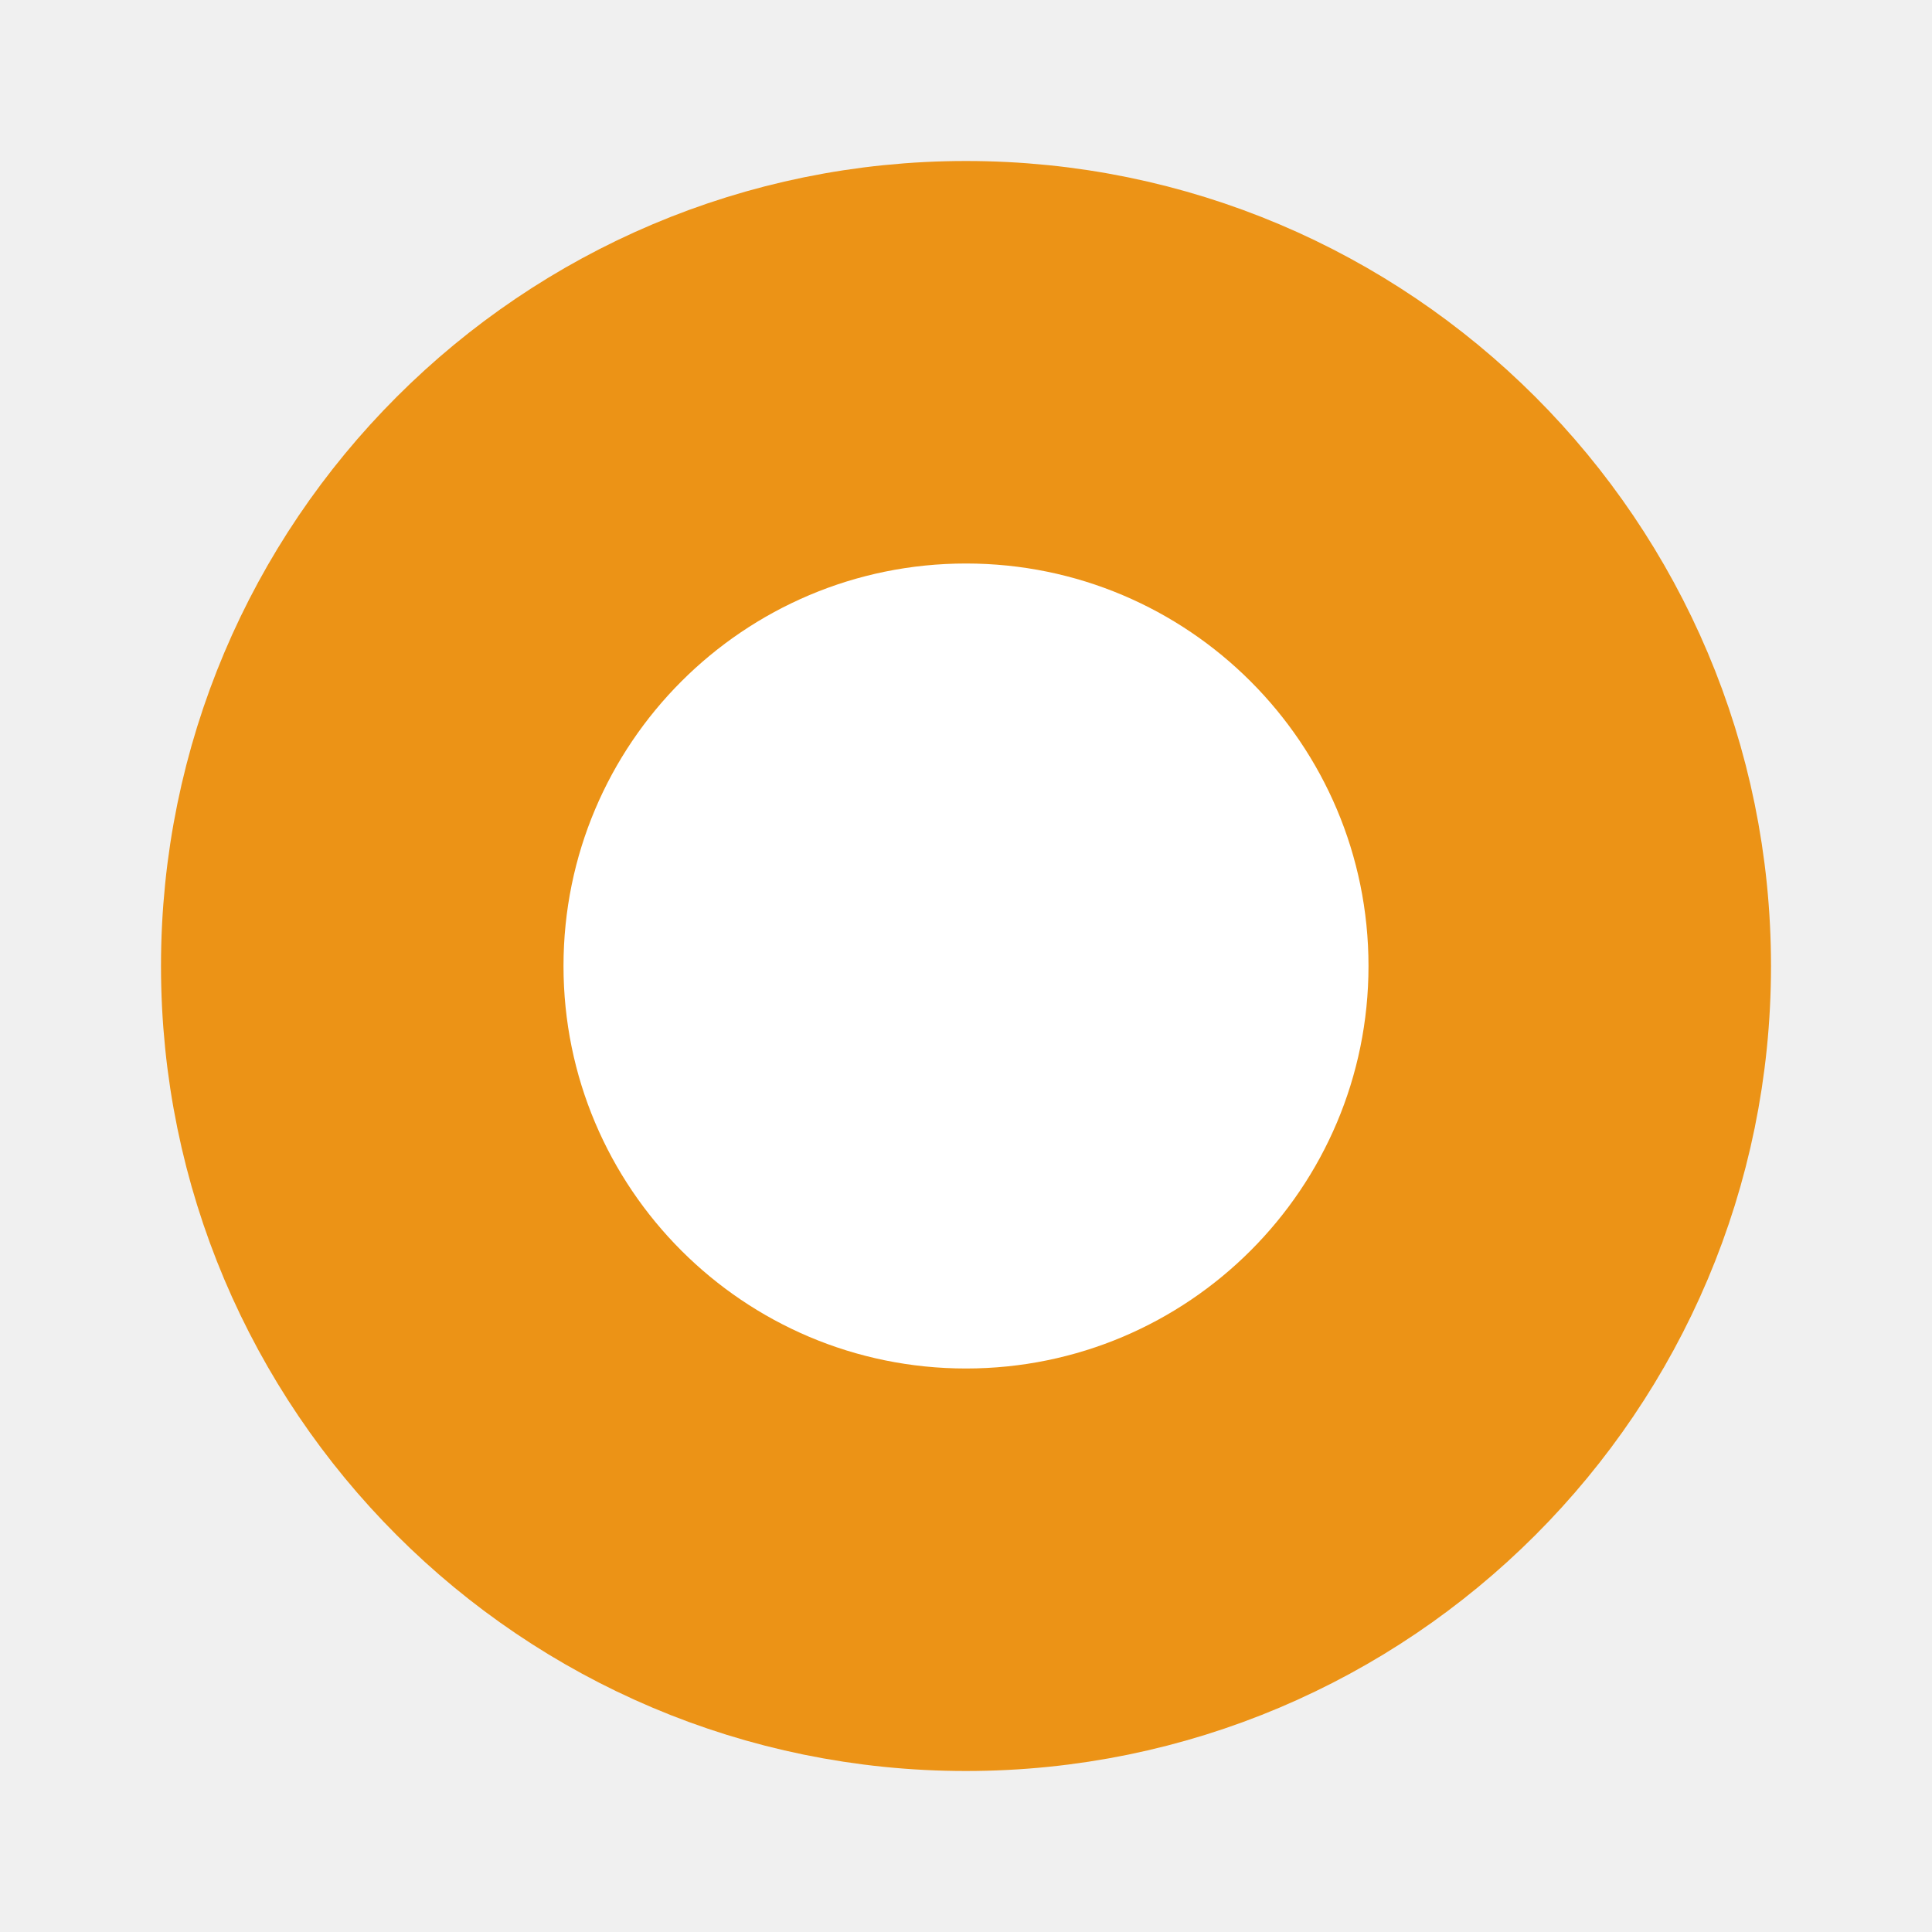
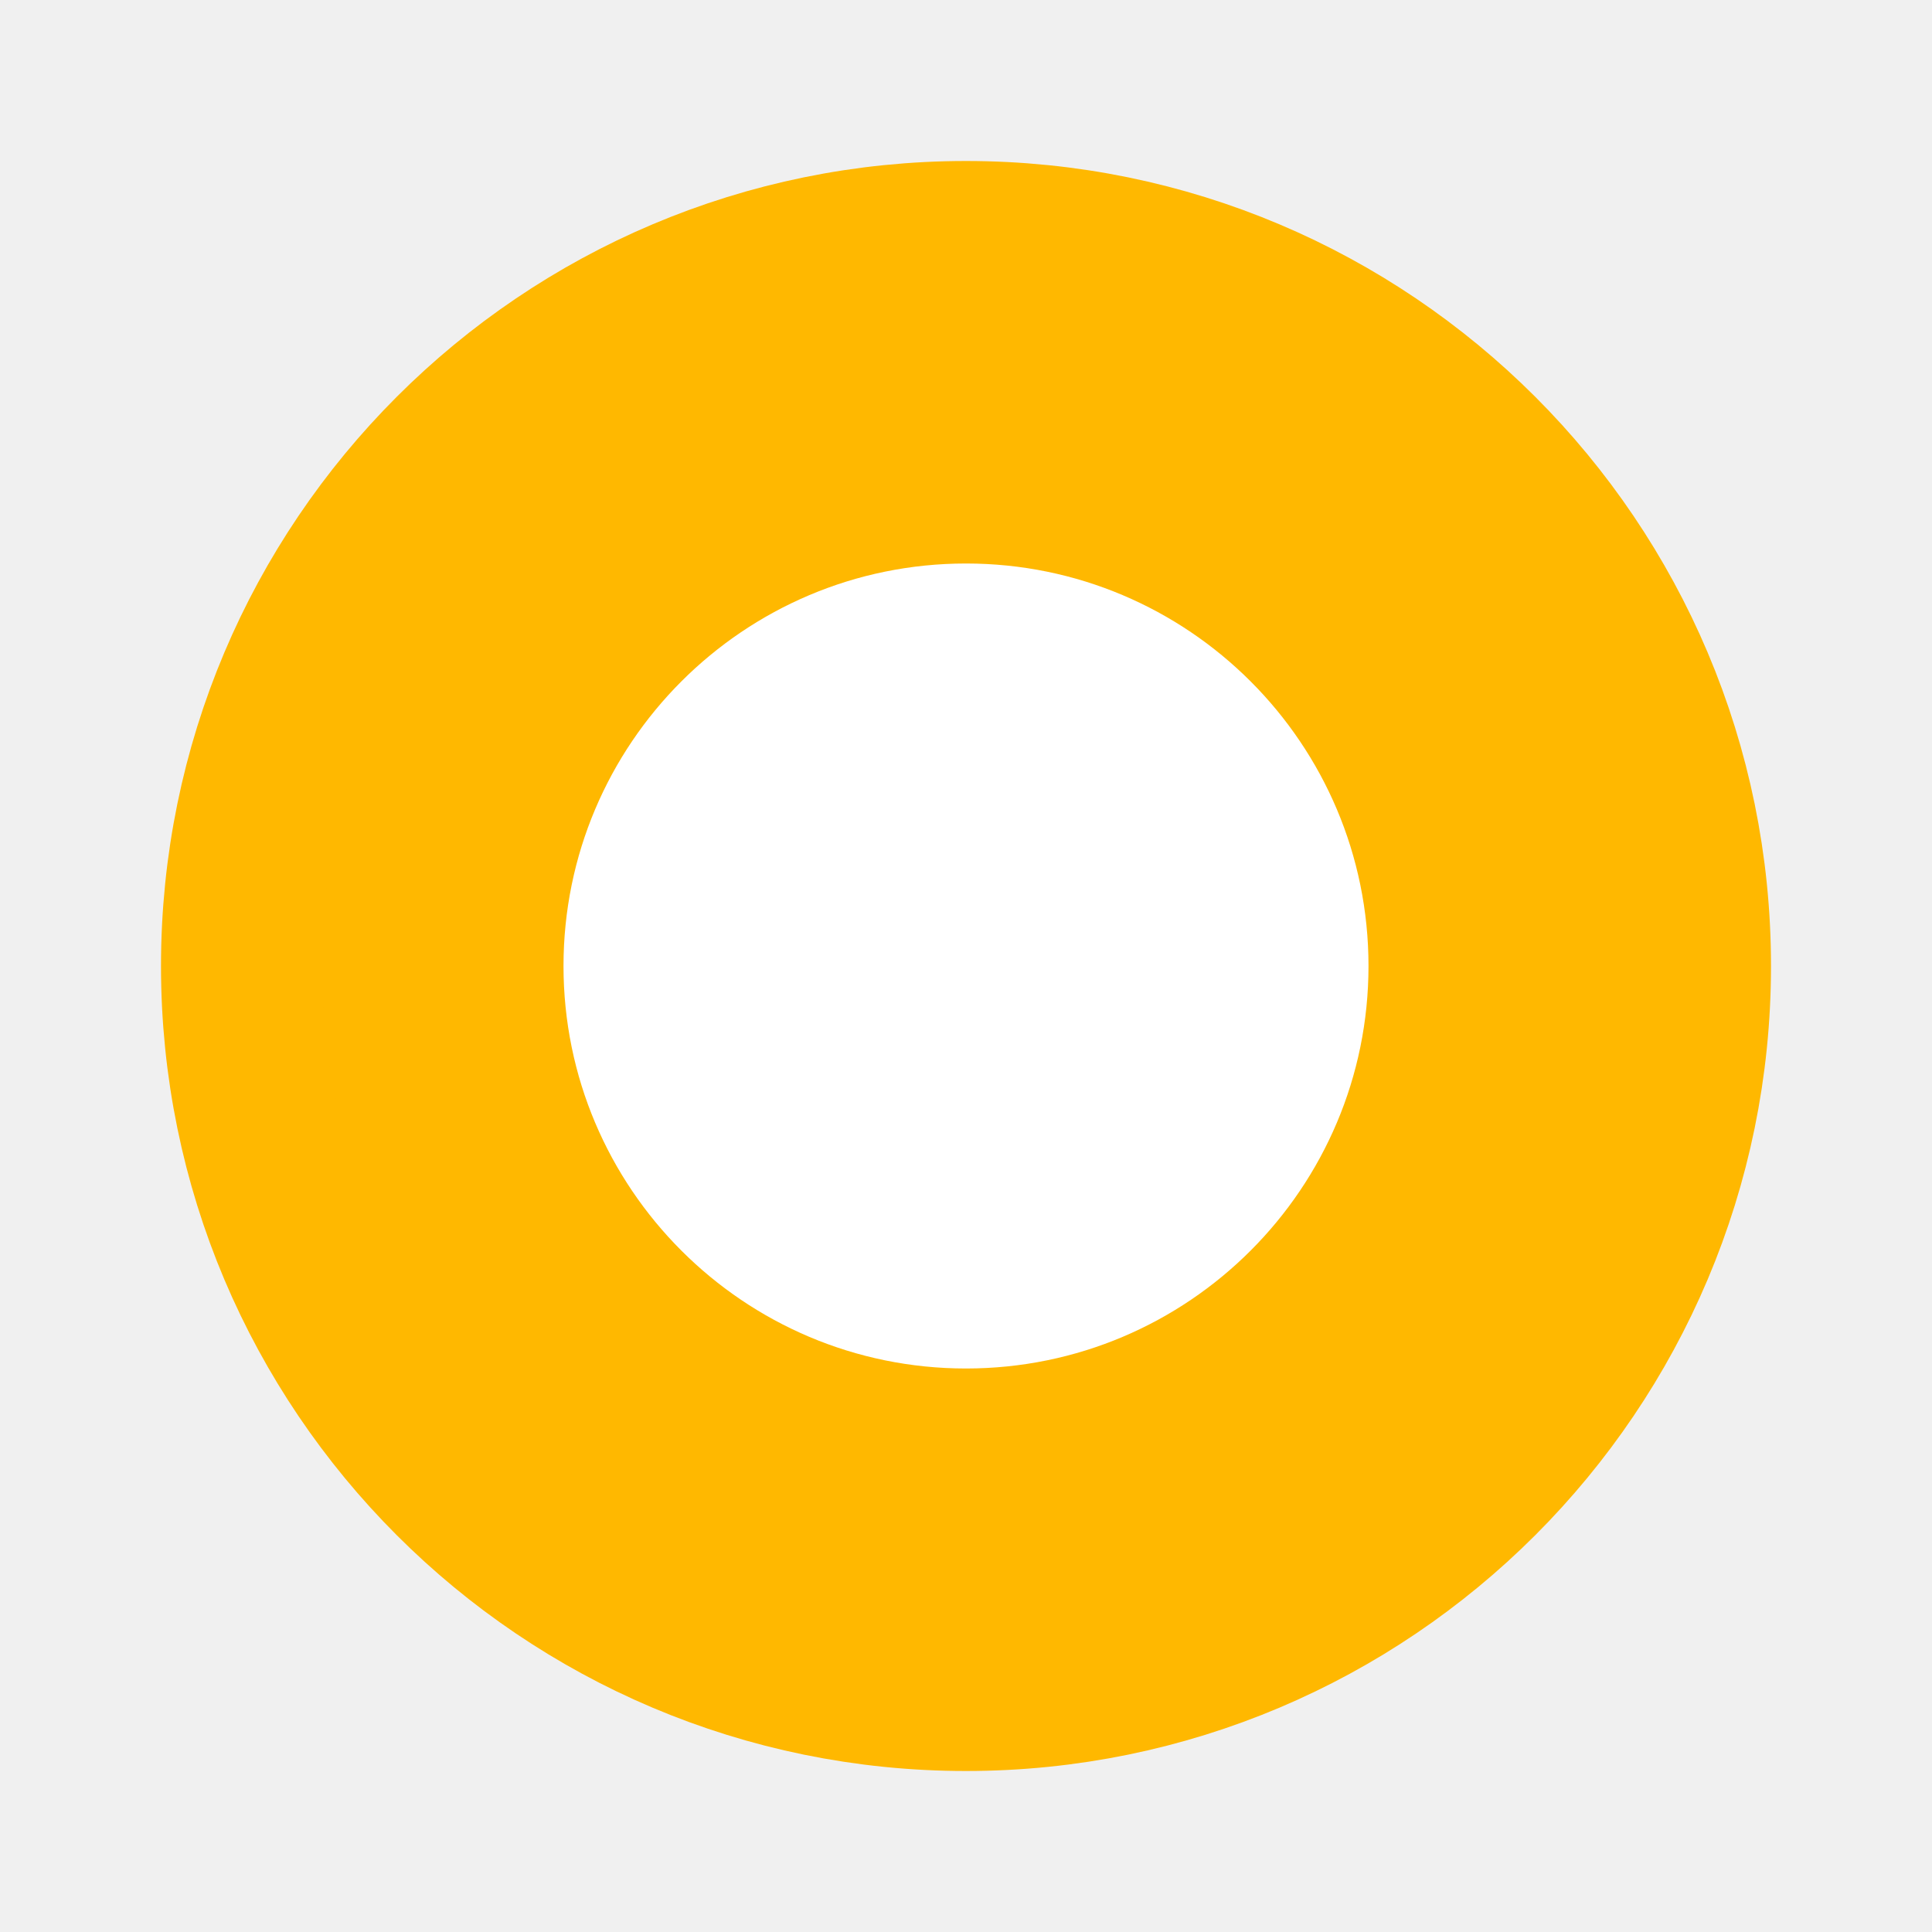
<svg xmlns="http://www.w3.org/2000/svg" width="24" height="24" viewBox="0 0 24 24" fill="none">
-   <circle cx="12" cy="12" r="9" fill="#EC9316" stroke="#EC9316" stroke-width="2" />
+   <circle cx="12" cy="12" r="9" fill="#FFB800" stroke="#FFB800" stroke-width="2" />
  <circle cx="12" cy="12" r="5" fill="white" />
</svg>
